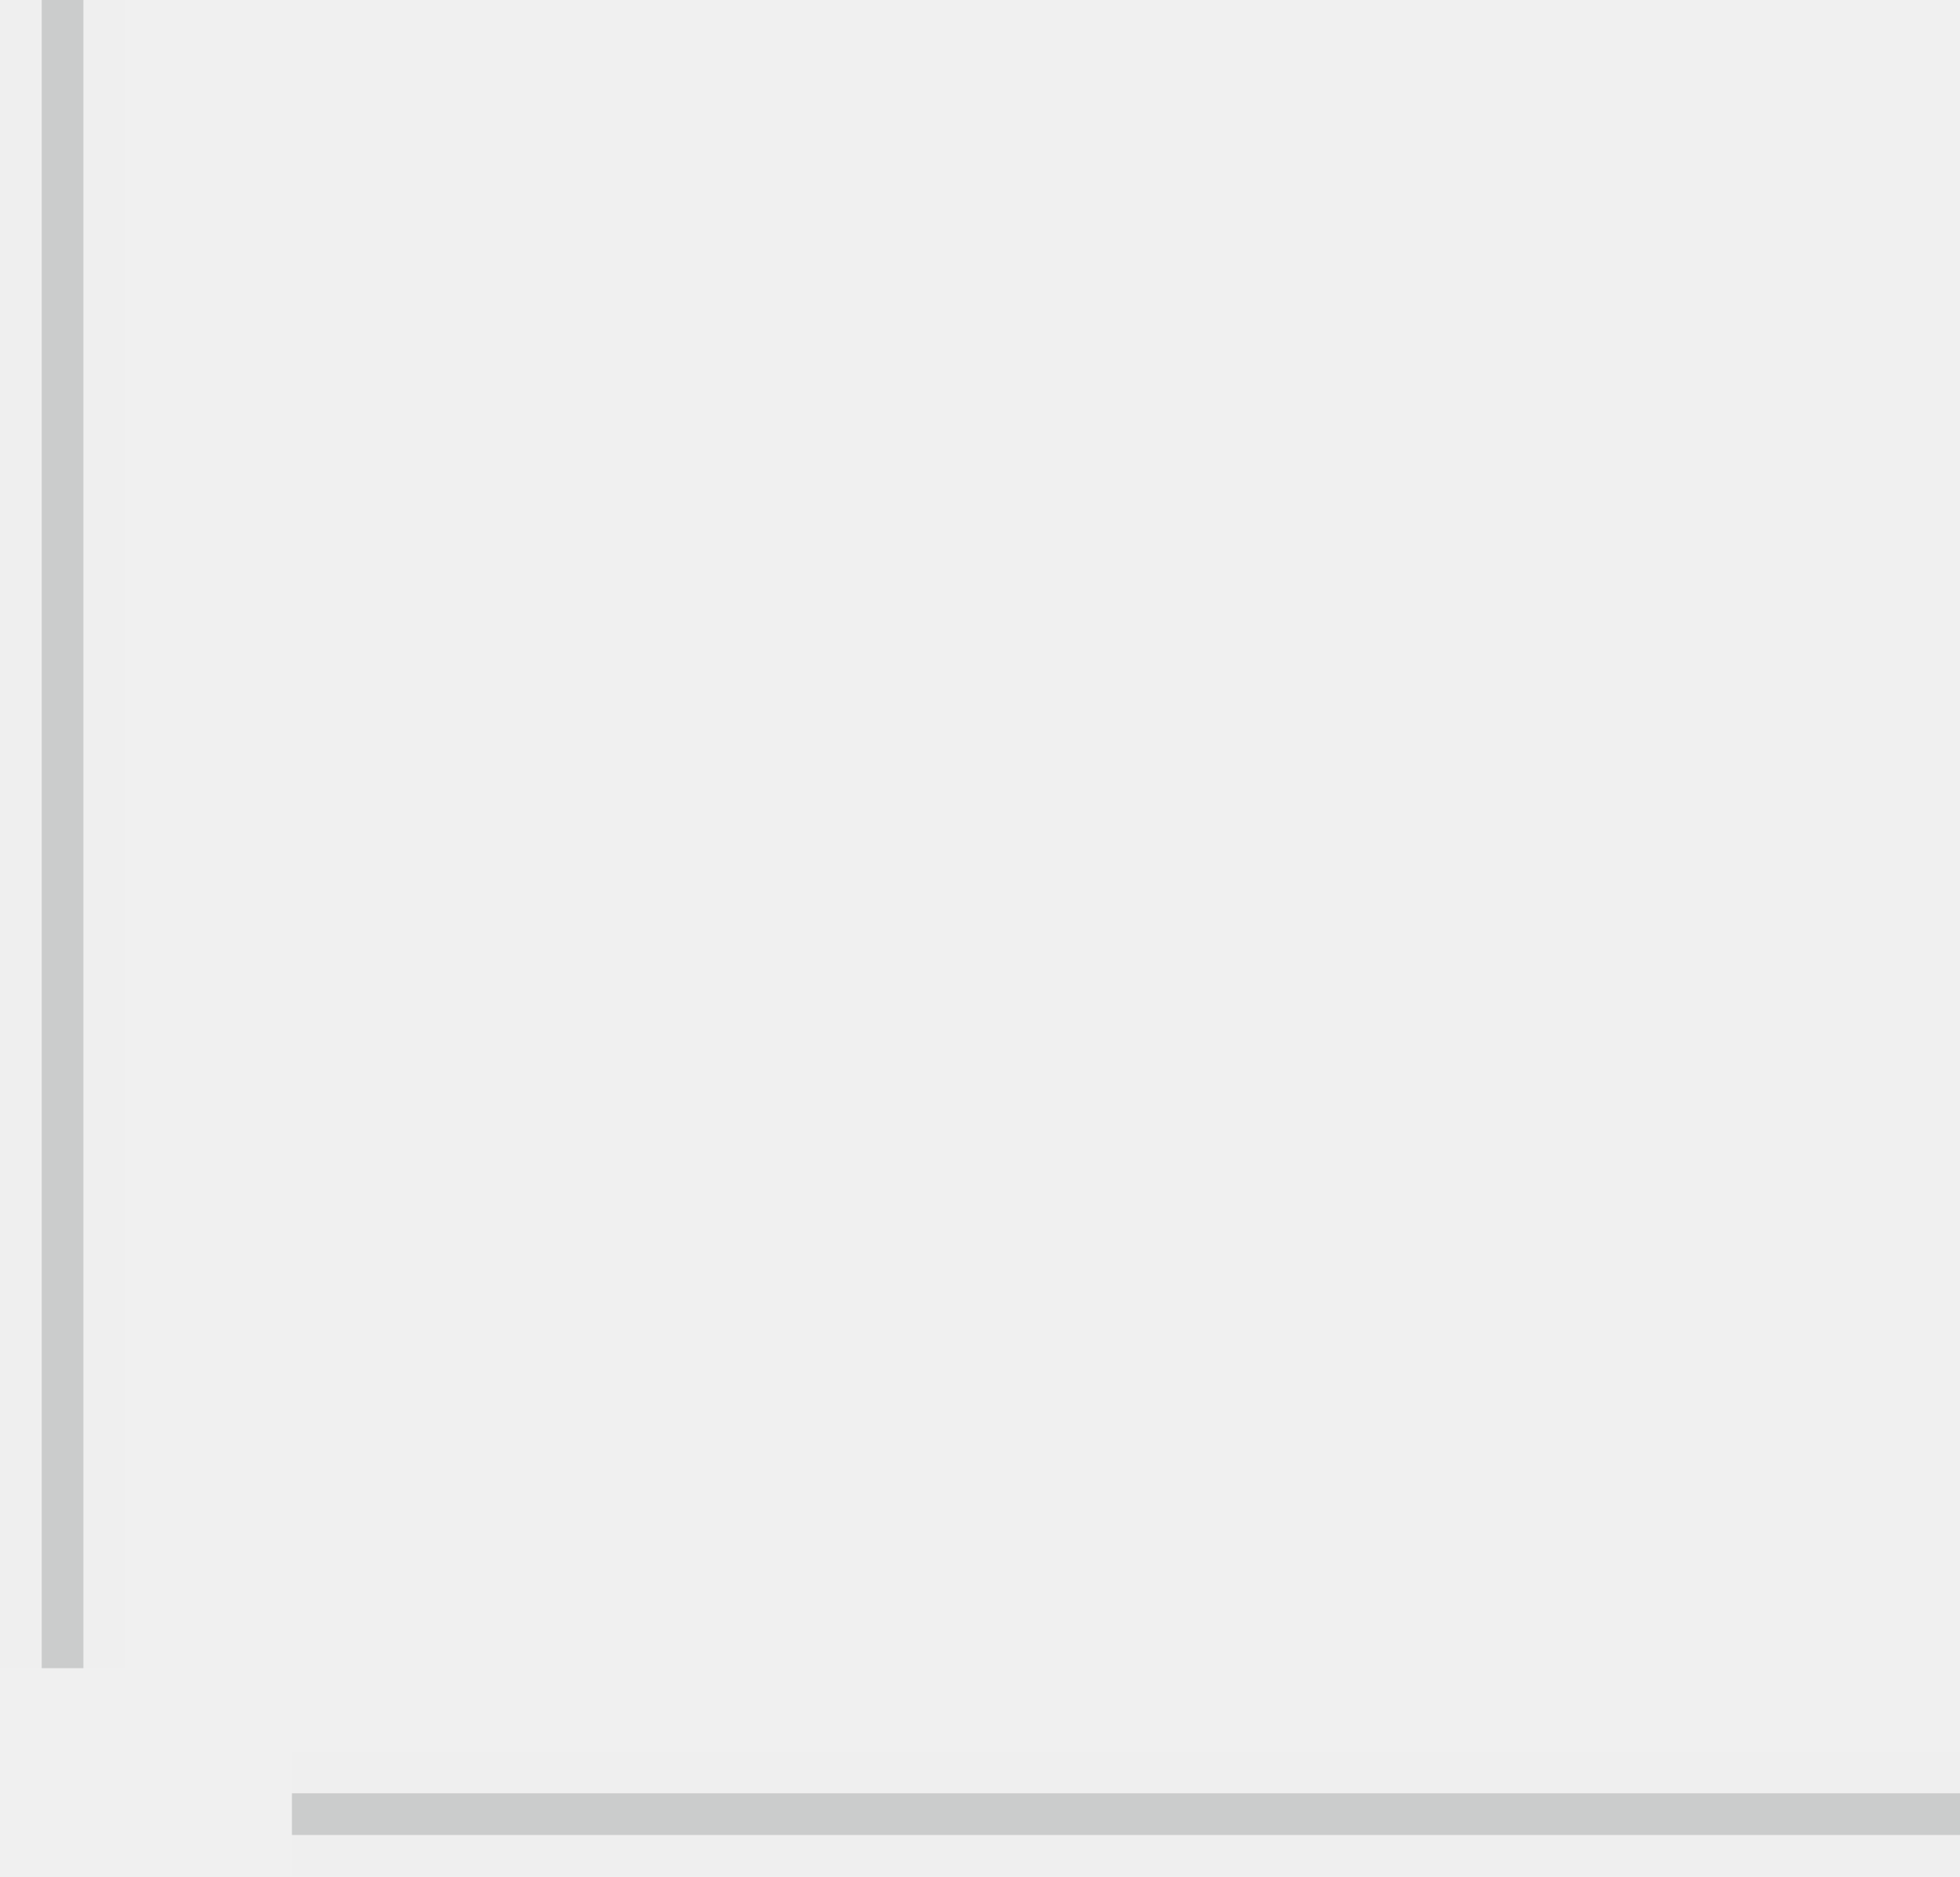
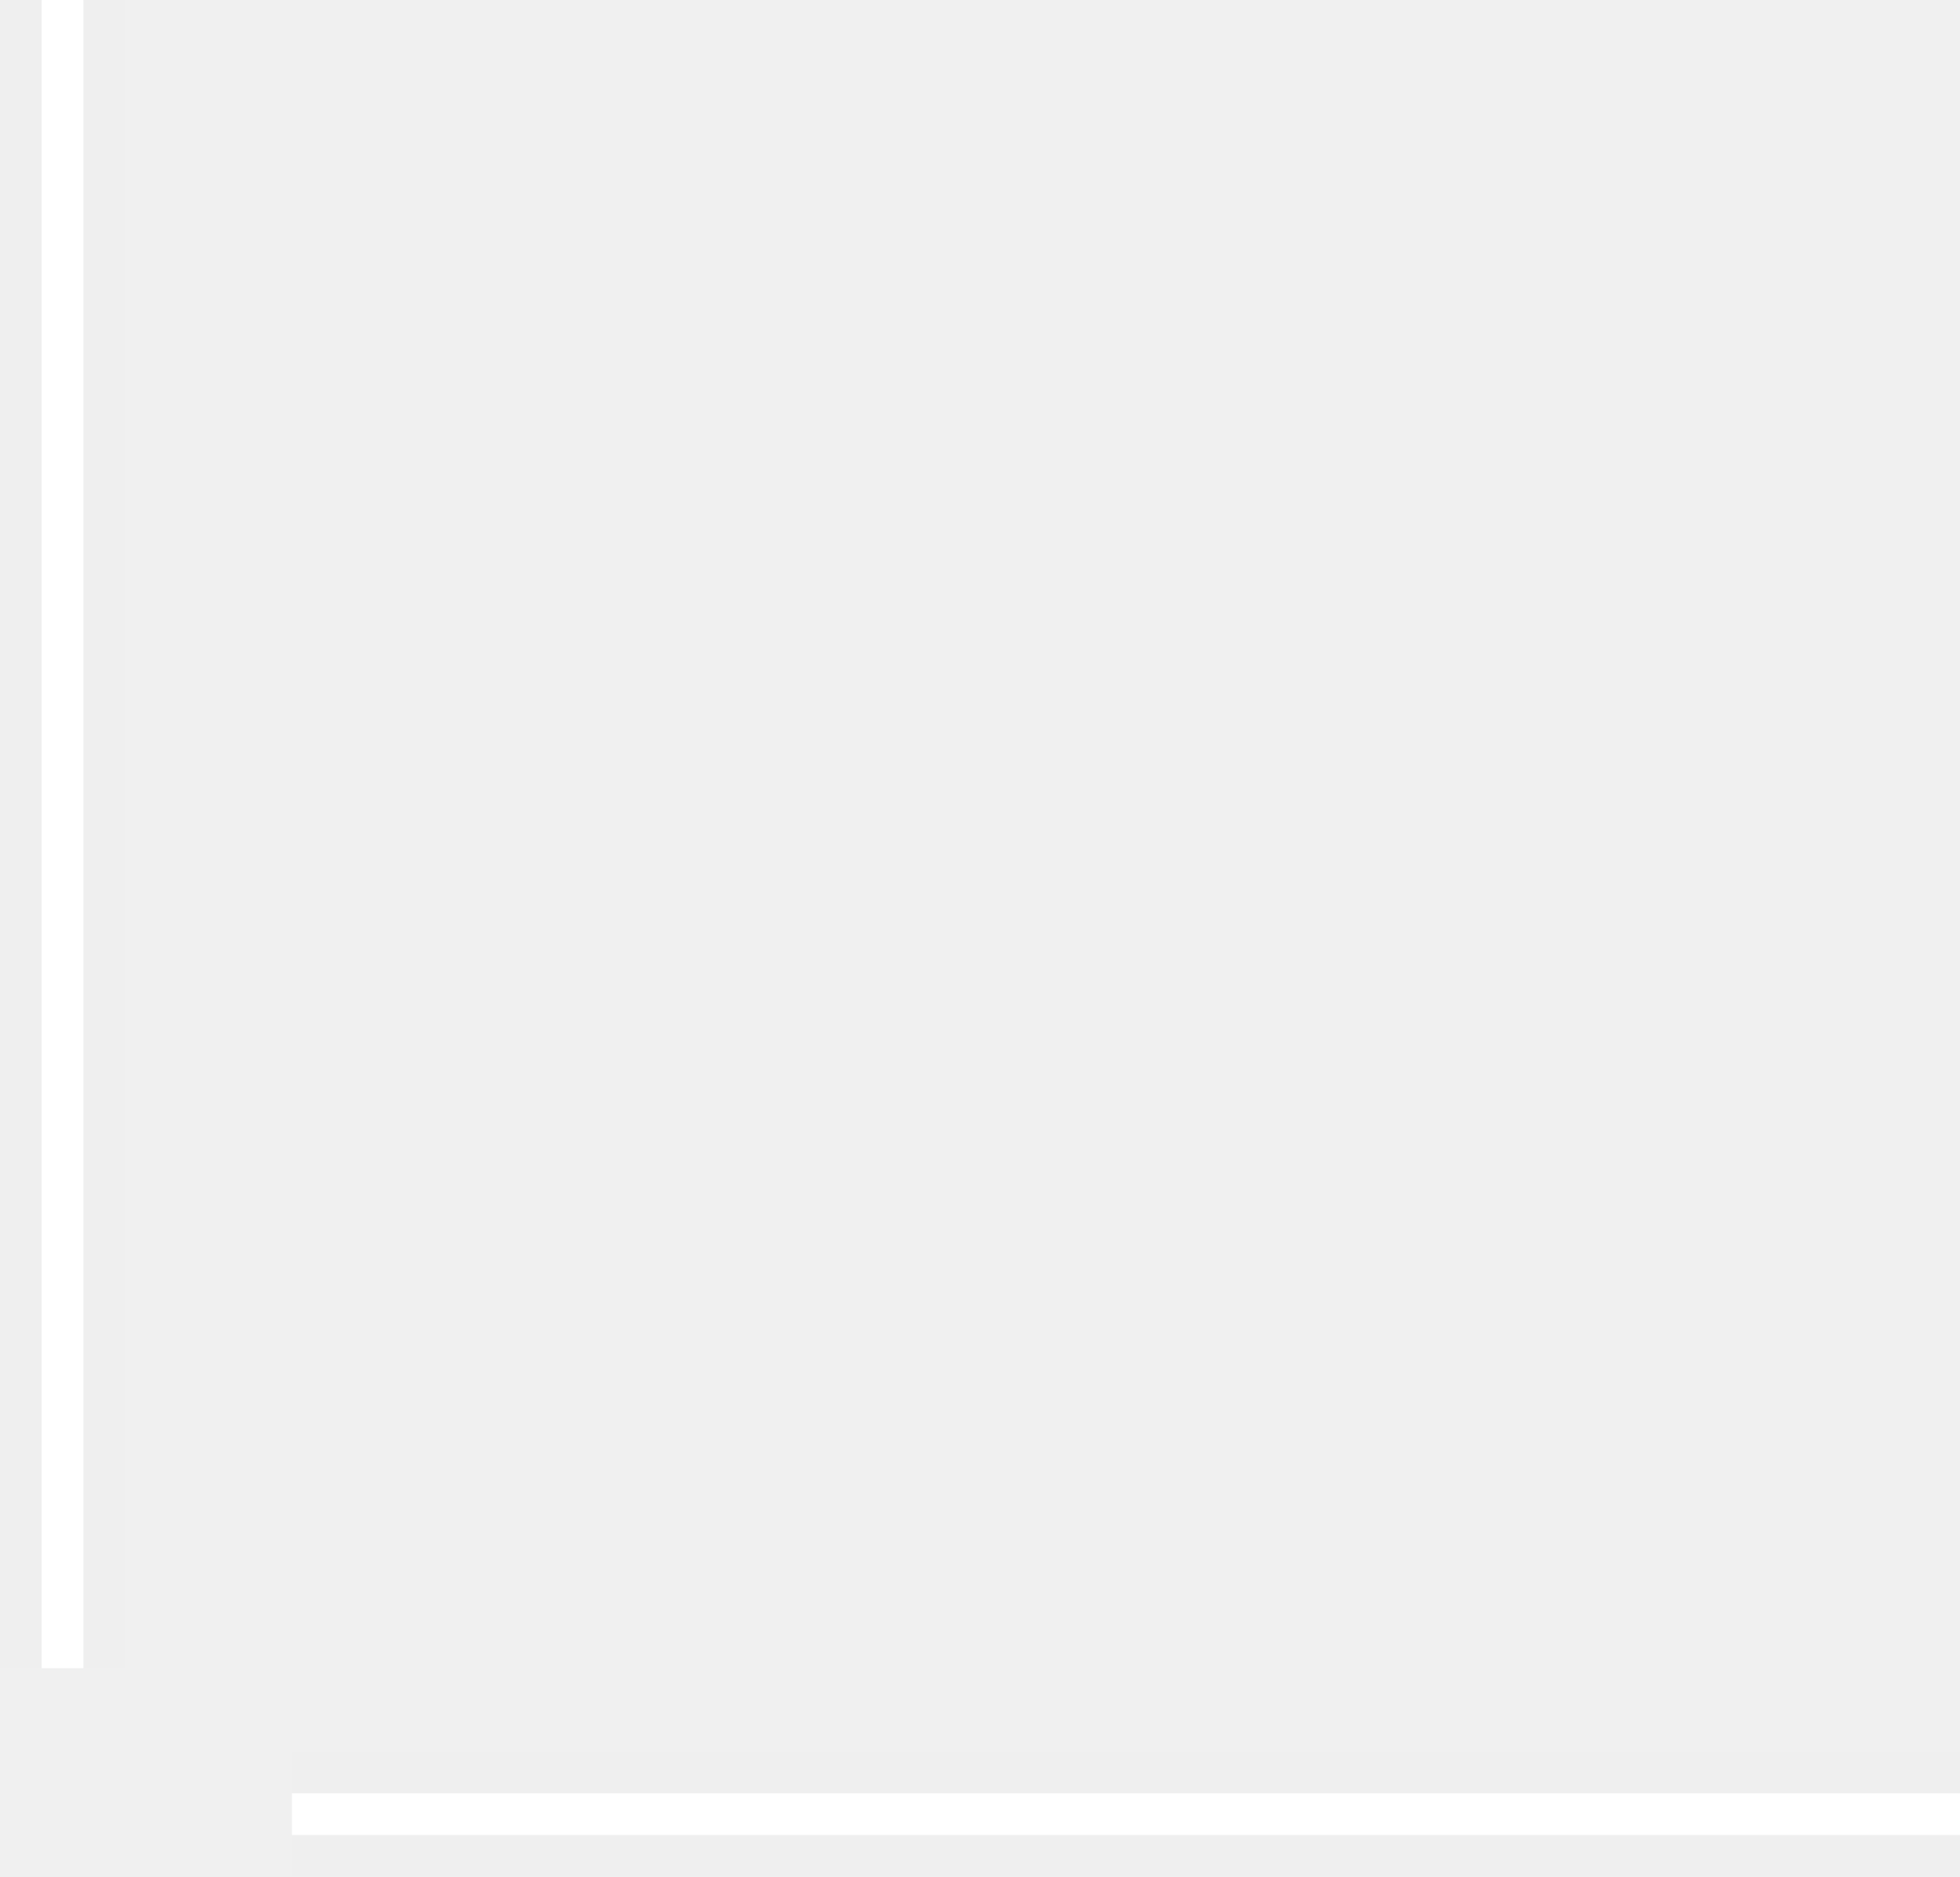
- <svg xmlns="http://www.w3.org/2000/svg" width="47" height="45" version="1.0">
-   <defs>
+ <svg xmlns="http://www.w3.org/2000/svg" width="47" height="45" version="1.0" id="svg21">
+   <defs id="defs3">
    <style id="current-color-scheme" type="text/css">.ColorScheme-Text {
        color:#31363b;
      }
      .ColorScheme-Background{
        color:#eff0f1;
      }
      .ColorScheme-ViewText {
        color:#31363b;
      }
      .ColorScheme-ViewBackground{
        color:#fcfcfc;
      }
      .ColorScheme-ViewHover {
        color:#3daee9;
      }
      .ColorScheme-ViewFocus{
        color:#3daee9;
      }
      .ColorScheme-ButtonText {
        color:#31363b;
      }
      .ColorScheme-ButtonBackground{
        color:#eff0f1;
      }
      .ColorScheme-ButtonHover {
        color:#3daee9;
      }
      .ColorScheme-ButtonFocus{
        color:#3daee9;
      }</style>
  </defs>
-   <g transform="translate(-28,-14)">
-     <g id="vertical-line" transform="translate(-4.9688 .40625)">
-       <path class="ColorScheme-Text" d="m32.969 13.594v40h3v-40h-3z" color="#31363b" fill="currentColor" fill-opacity=".3" opacity=".01" />
-       <path class="ColorScheme-Background" d="m33.969 13.594v40h1v-40h-1z" color="#eff0f1" fill="currentColor" fill-opacity=".1" />
-       <path class="ColorScheme-Text" d="m33.969 13.594v40h1v-40h-1z" color="#31363b" fill-opacity=".15" />
-     </g>
-     <g id="horizontal-line" transform="translate(-.69097 .471)">
-       <path class="ColorScheme-Text" d="m75.691 55.529h-40v3h40v-3z" color="#31363b" fill="currentColor" fill-opacity=".3" opacity=".01" />
-       <path class="ColorScheme-Background" d="m75.691 56.529h-40v1h40v-1z" color="#eff0f1" fill="currentColor" fill-opacity=".1" />
-       <path class="ColorScheme-Text" d="m75.691 56.529h-40v1h40v-1z" color="#31363b" fill-opacity=".15" />
-     </g>
+   <g id="vertical-line" transform="translate(-32.9688,-13.59375)">
+     <path class="ColorScheme-Text" d="m 32.969,13.594 v 40 h 3 v -40 z" color="#31363b" fill="currentColor" fill-opacity="0.3" opacity="0.01" id="path5" />
+     <path class="ColorScheme-Background" d="m 33.969,13.594 v 40 h 1 v -40 z" color="#eff0f1" fill="currentColor" fill-opacity="0.1" id="path7" />
+     <path class="ColorScheme-Text" d="m 33.969,13.594 v 40 h 1 v -40 z" color="#31363b" fill-opacity="0.15" id="path9" style="fill:#ffffff;fill-opacity:1" />
+   </g>
+   <g id="horizontal-line" transform="translate(-28.69097,-13.529)">
+     <path class="ColorScheme-Text" d="m 75.691,55.529 h -40 v 3 h 40 z" color="#31363b" fill="currentColor" fill-opacity="0.3" opacity="0.01" id="path12" />
+     <path class="ColorScheme-Background" d="m 75.691,56.529 h -40 v 1 h 40 z" color="#eff0f1" fill="currentColor" fill-opacity="0.1" id="path14" />
+     <path class="ColorScheme-Text" d="m 75.691,56.529 h -40 v 1 h 40 z" color="#31363b" fill-opacity="0.15" id="path16" style="fill:#ffffff;fill-opacity:1" />
  </g>
</svg>
